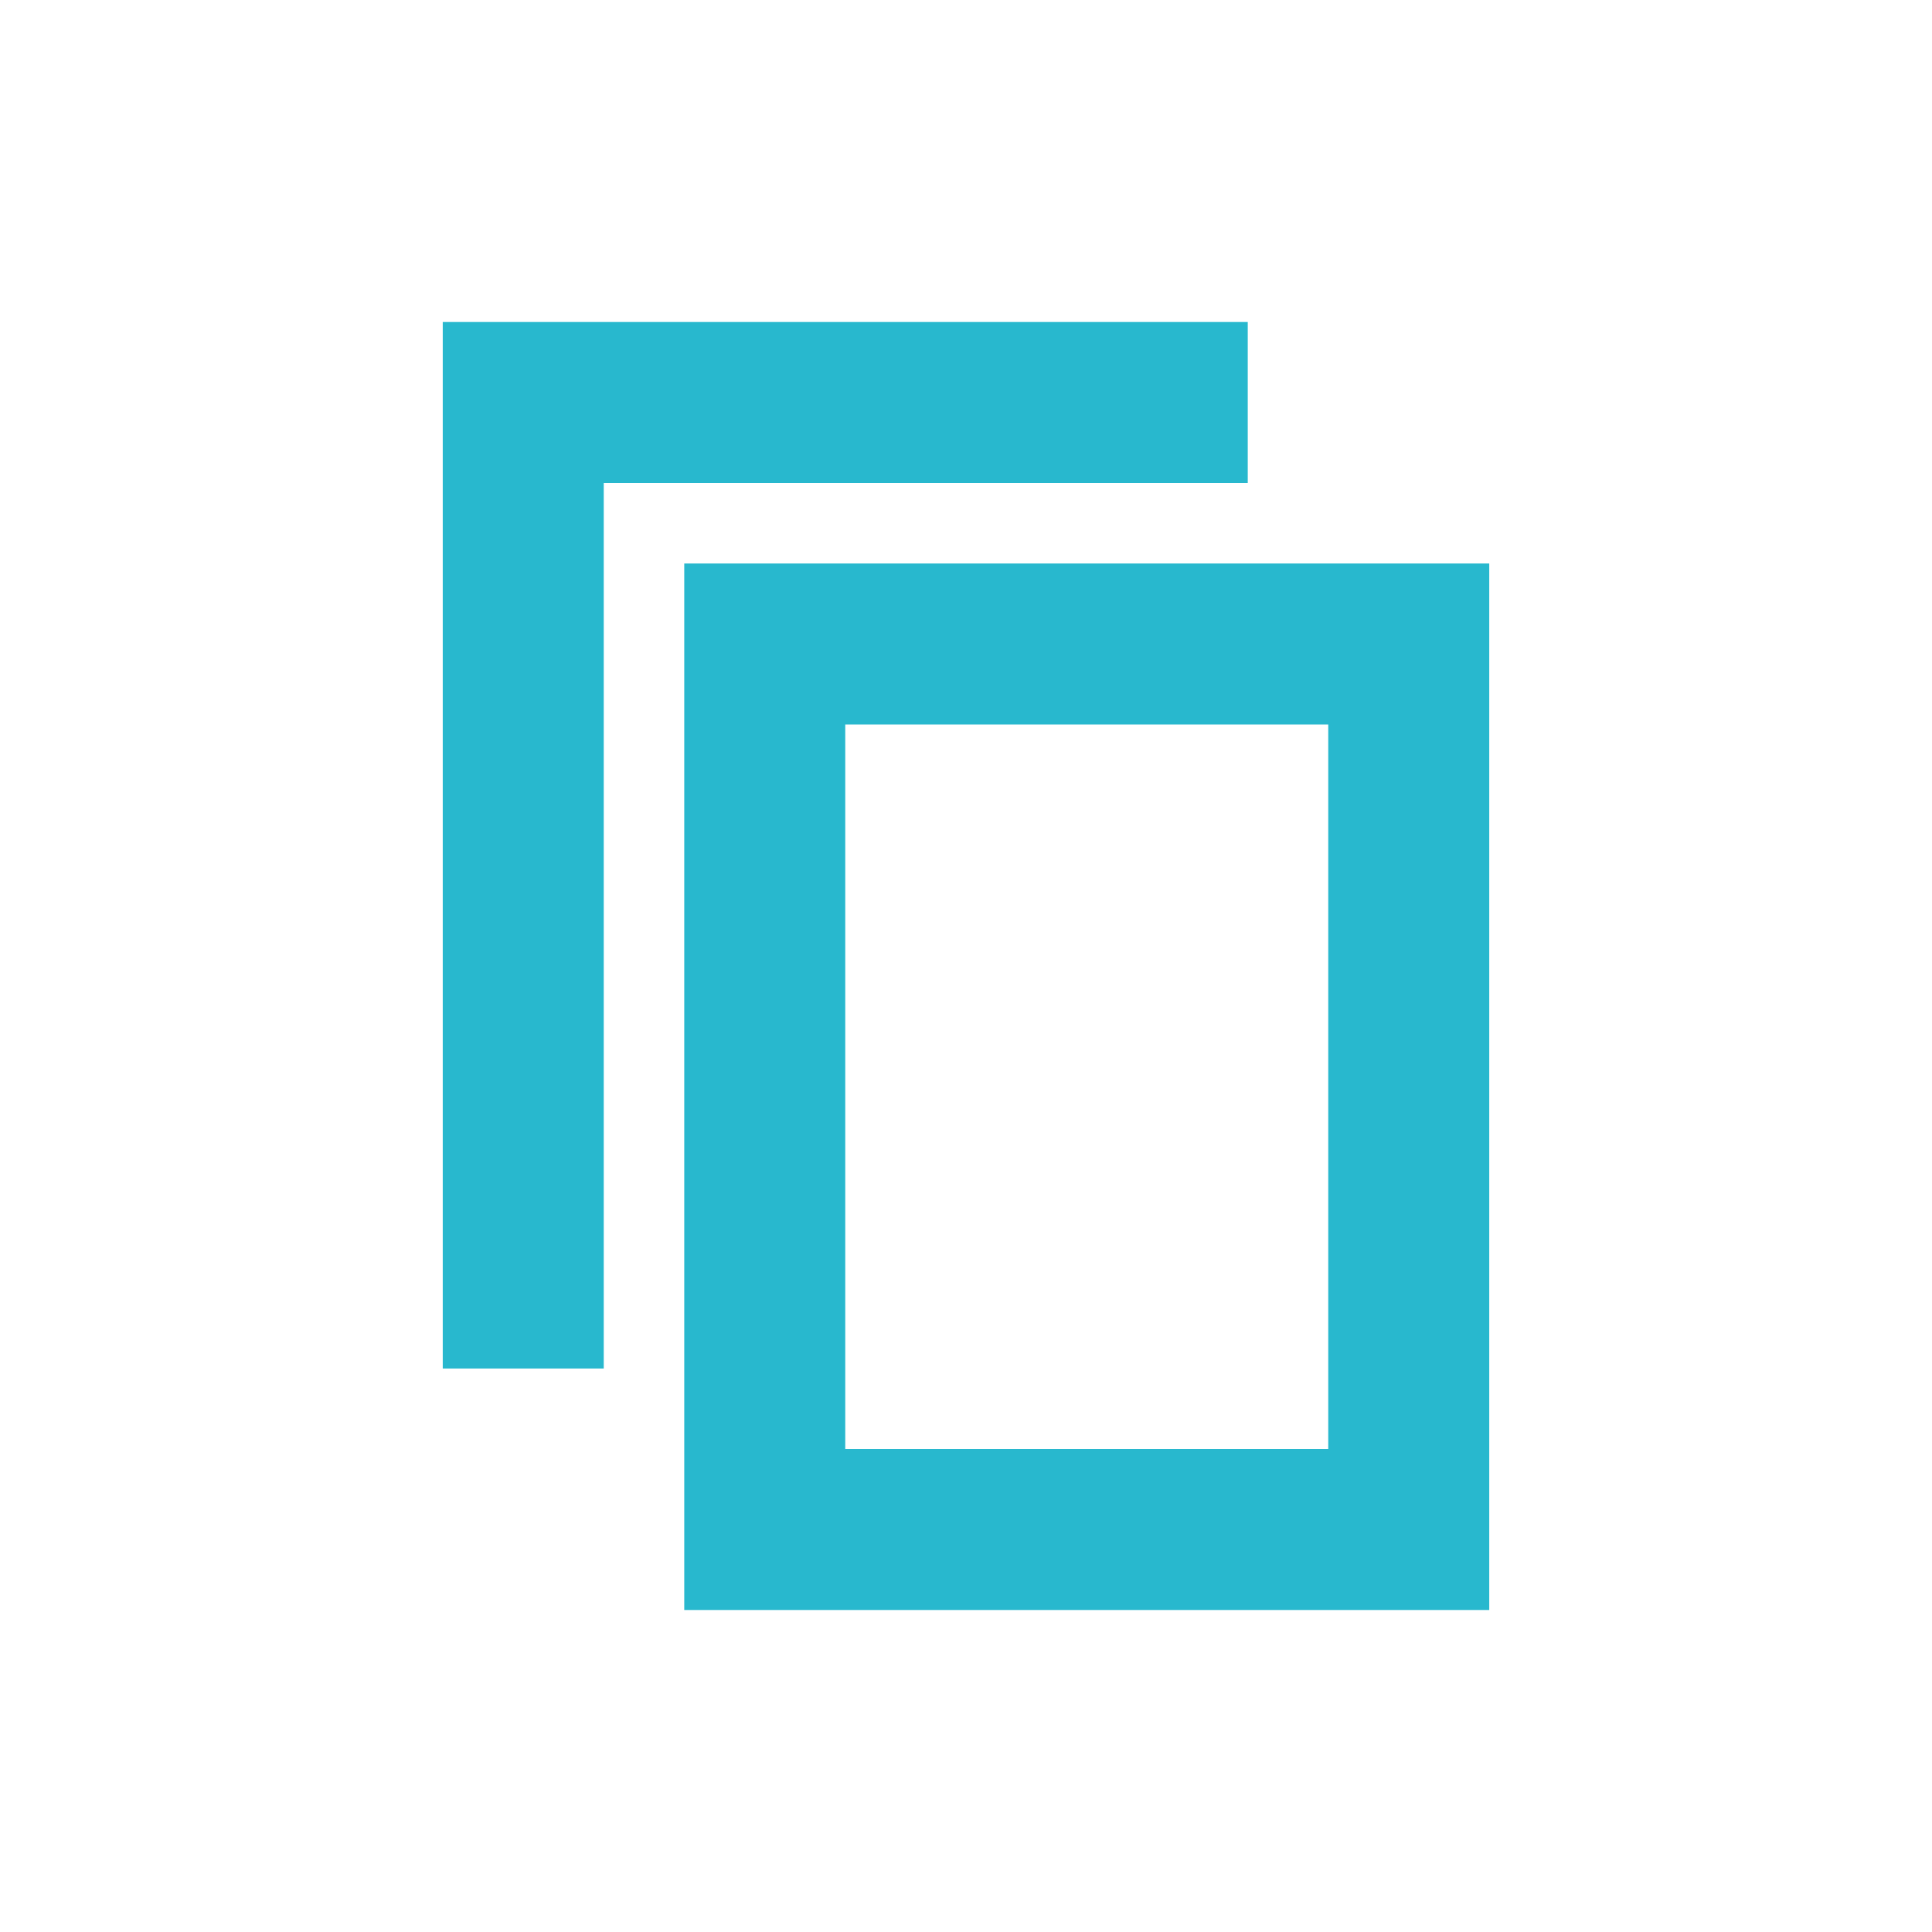
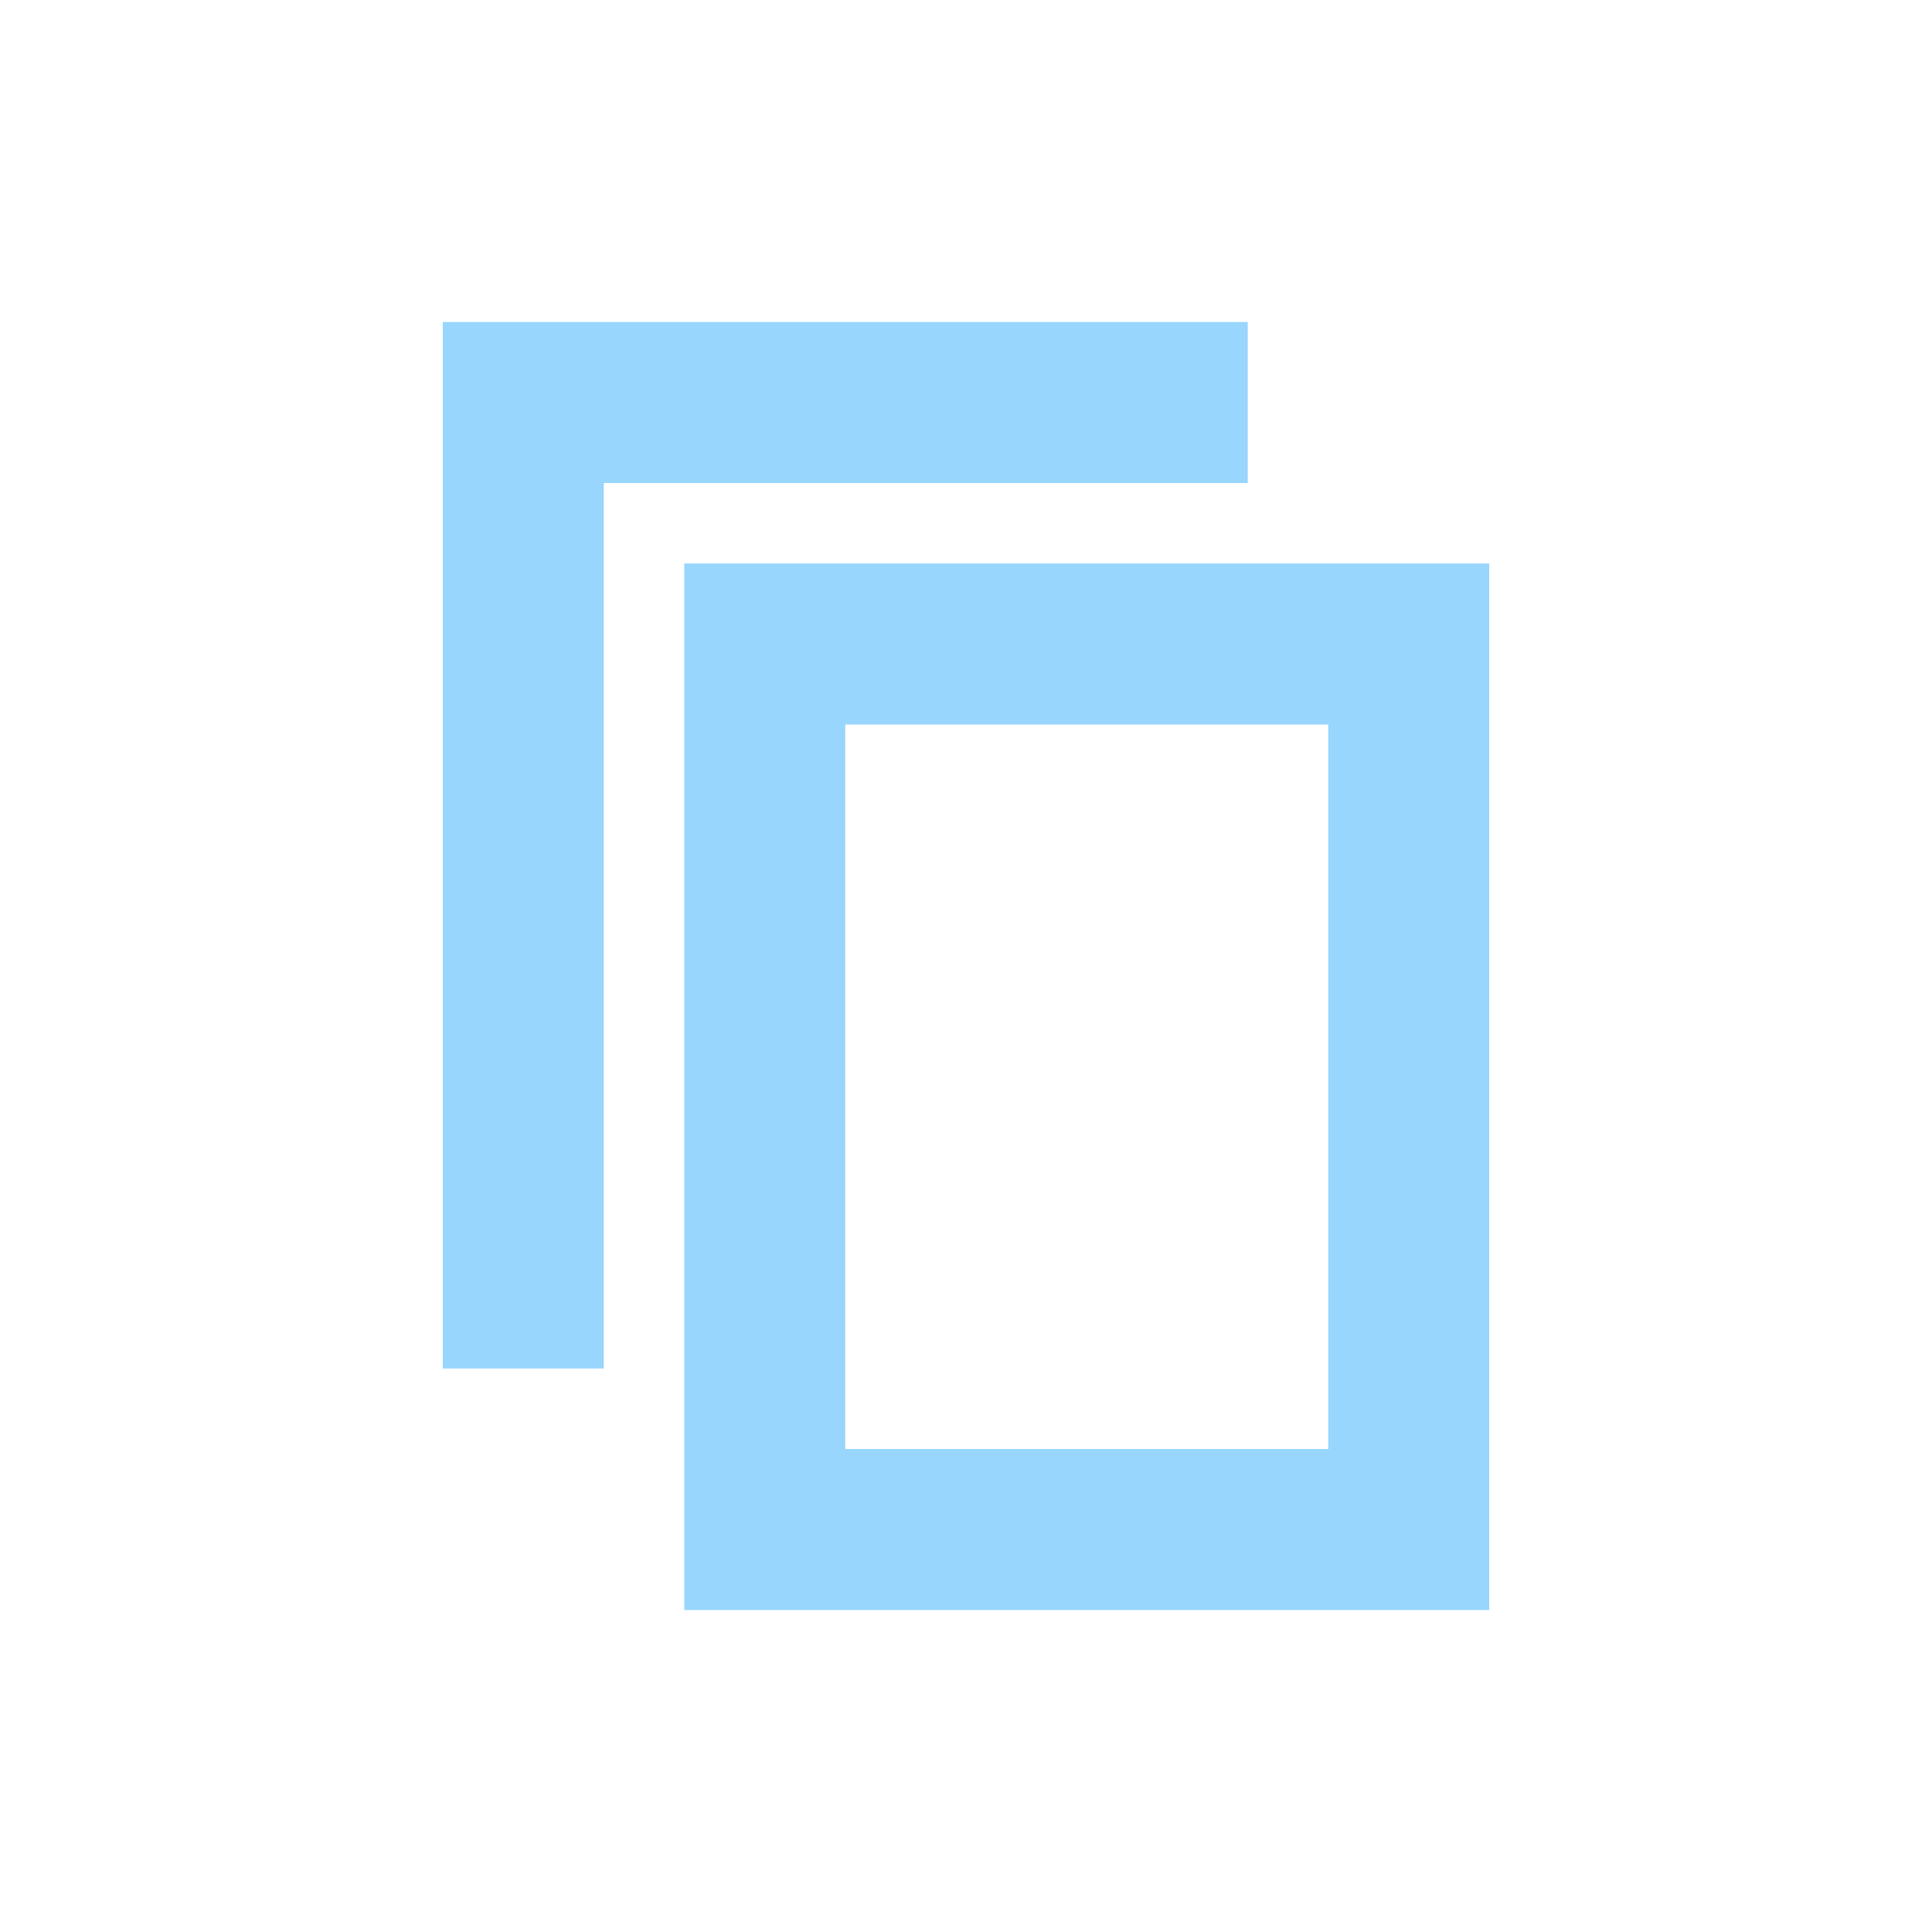
<svg xmlns="http://www.w3.org/2000/svg" version="1.1" id="Layer_1" x="0px" y="0px" viewBox="0 0 24 24" style="enable-background:new 0 0 24 24;" xml:space="preserve">
-   <style type="text/css">
- 	.st0{fill:#28B8CE;}
+   <defs id="defs18" />
+   <style type="text/css" id="style2">
+ 	.st0{fill:#E08C6F;}
	.st1{fill:none;}
</style>
  <g id="Artboard">
    <g id="ic-copy" transform="translate(2, 2)">
      <g id="Group_8993" transform="translate(3, 2)">
-         <polygon id="Path_18959" class="st0" points="2.5,13 0.5,13 0.5,0 10.5,0 10.5,2 2.5,2    " />
+         <polygon id="Path_18959" class="st0" points="2.5,13 0.5,13 0.5,0 10.5,0 10.5,2 2.5,2    " style="fill:#98d6fd;fill-opacity:1" />
      </g>
      <polygon id="Rectangle_4640" class="st1" points="0,0 20,0 20,20 0,20   " />
      <g id="Group_8994" transform="translate(6, 5)">
-         <path id="Path_18960" class="st0" d="M10.5,13h-10V0h10V13z M2.5,11h6V2h-6V11z" />
+         <path id="Path_18960" class="st0" d="M10.5,13h-10V0h10V13z M2.5,11h6V2h-6V11z" style="fill:#98d6fd;fill-opacity:1" />
      </g>
    </g>
  </g>
</svg>
